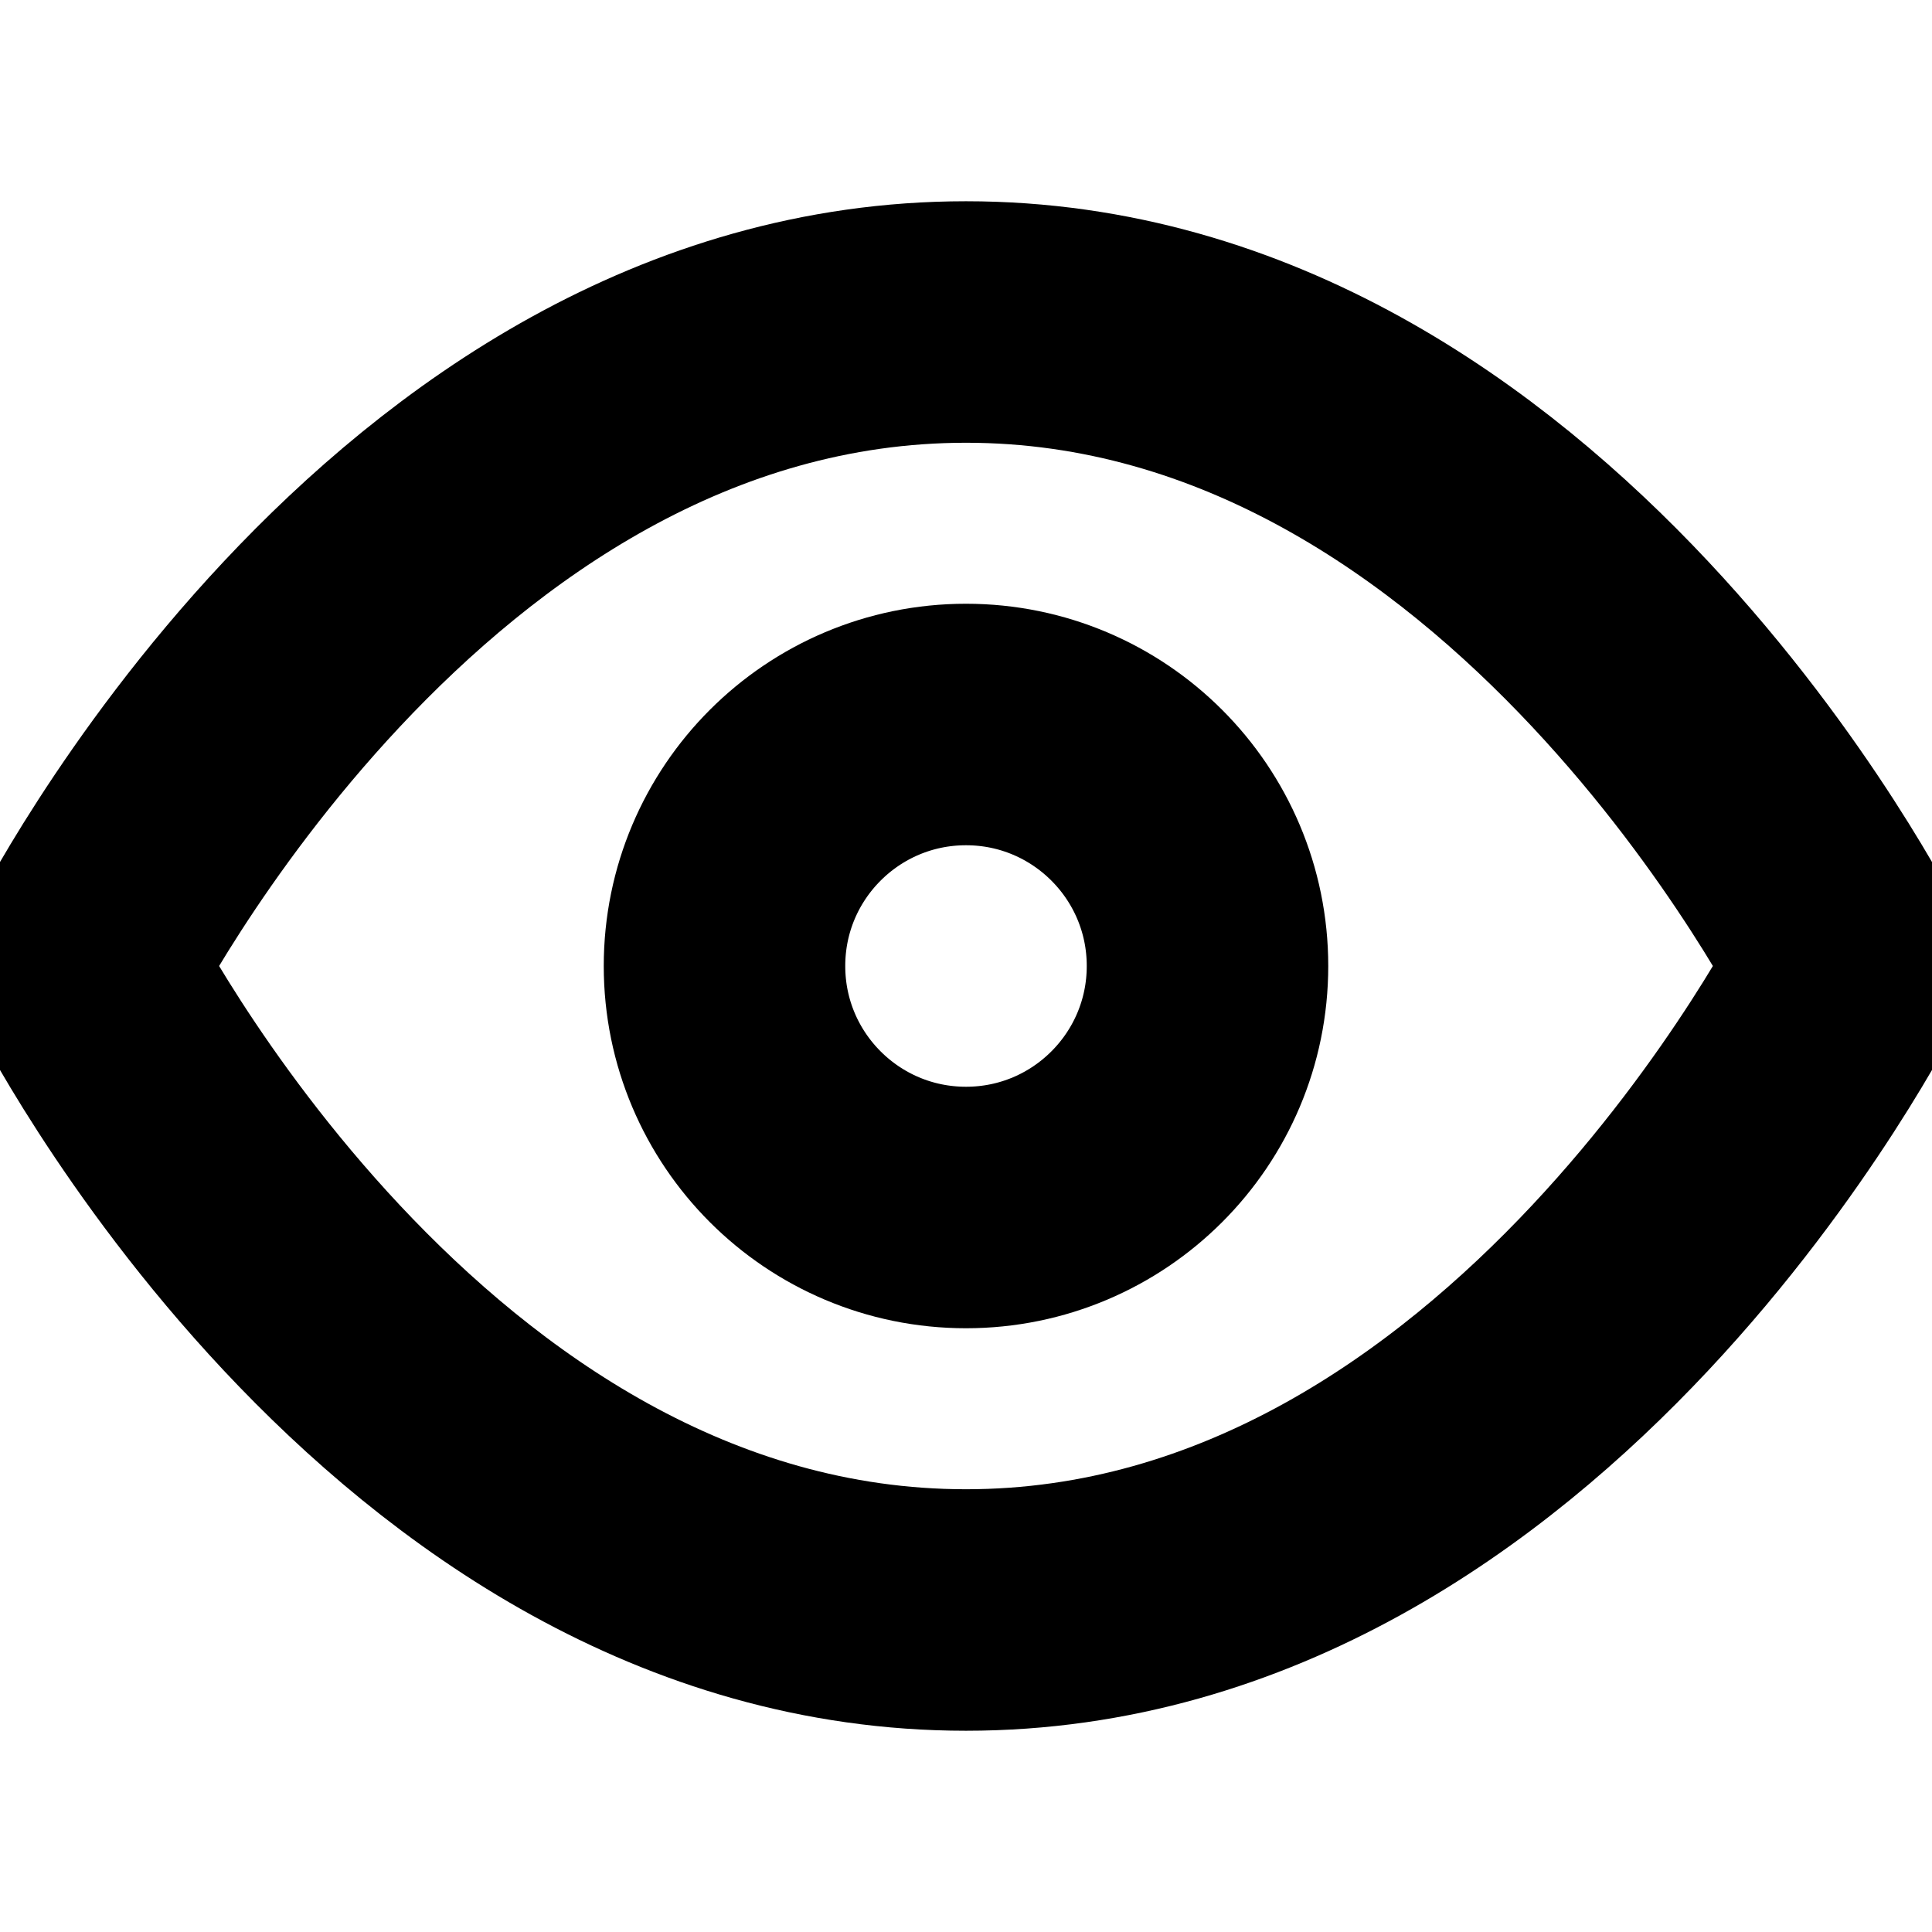
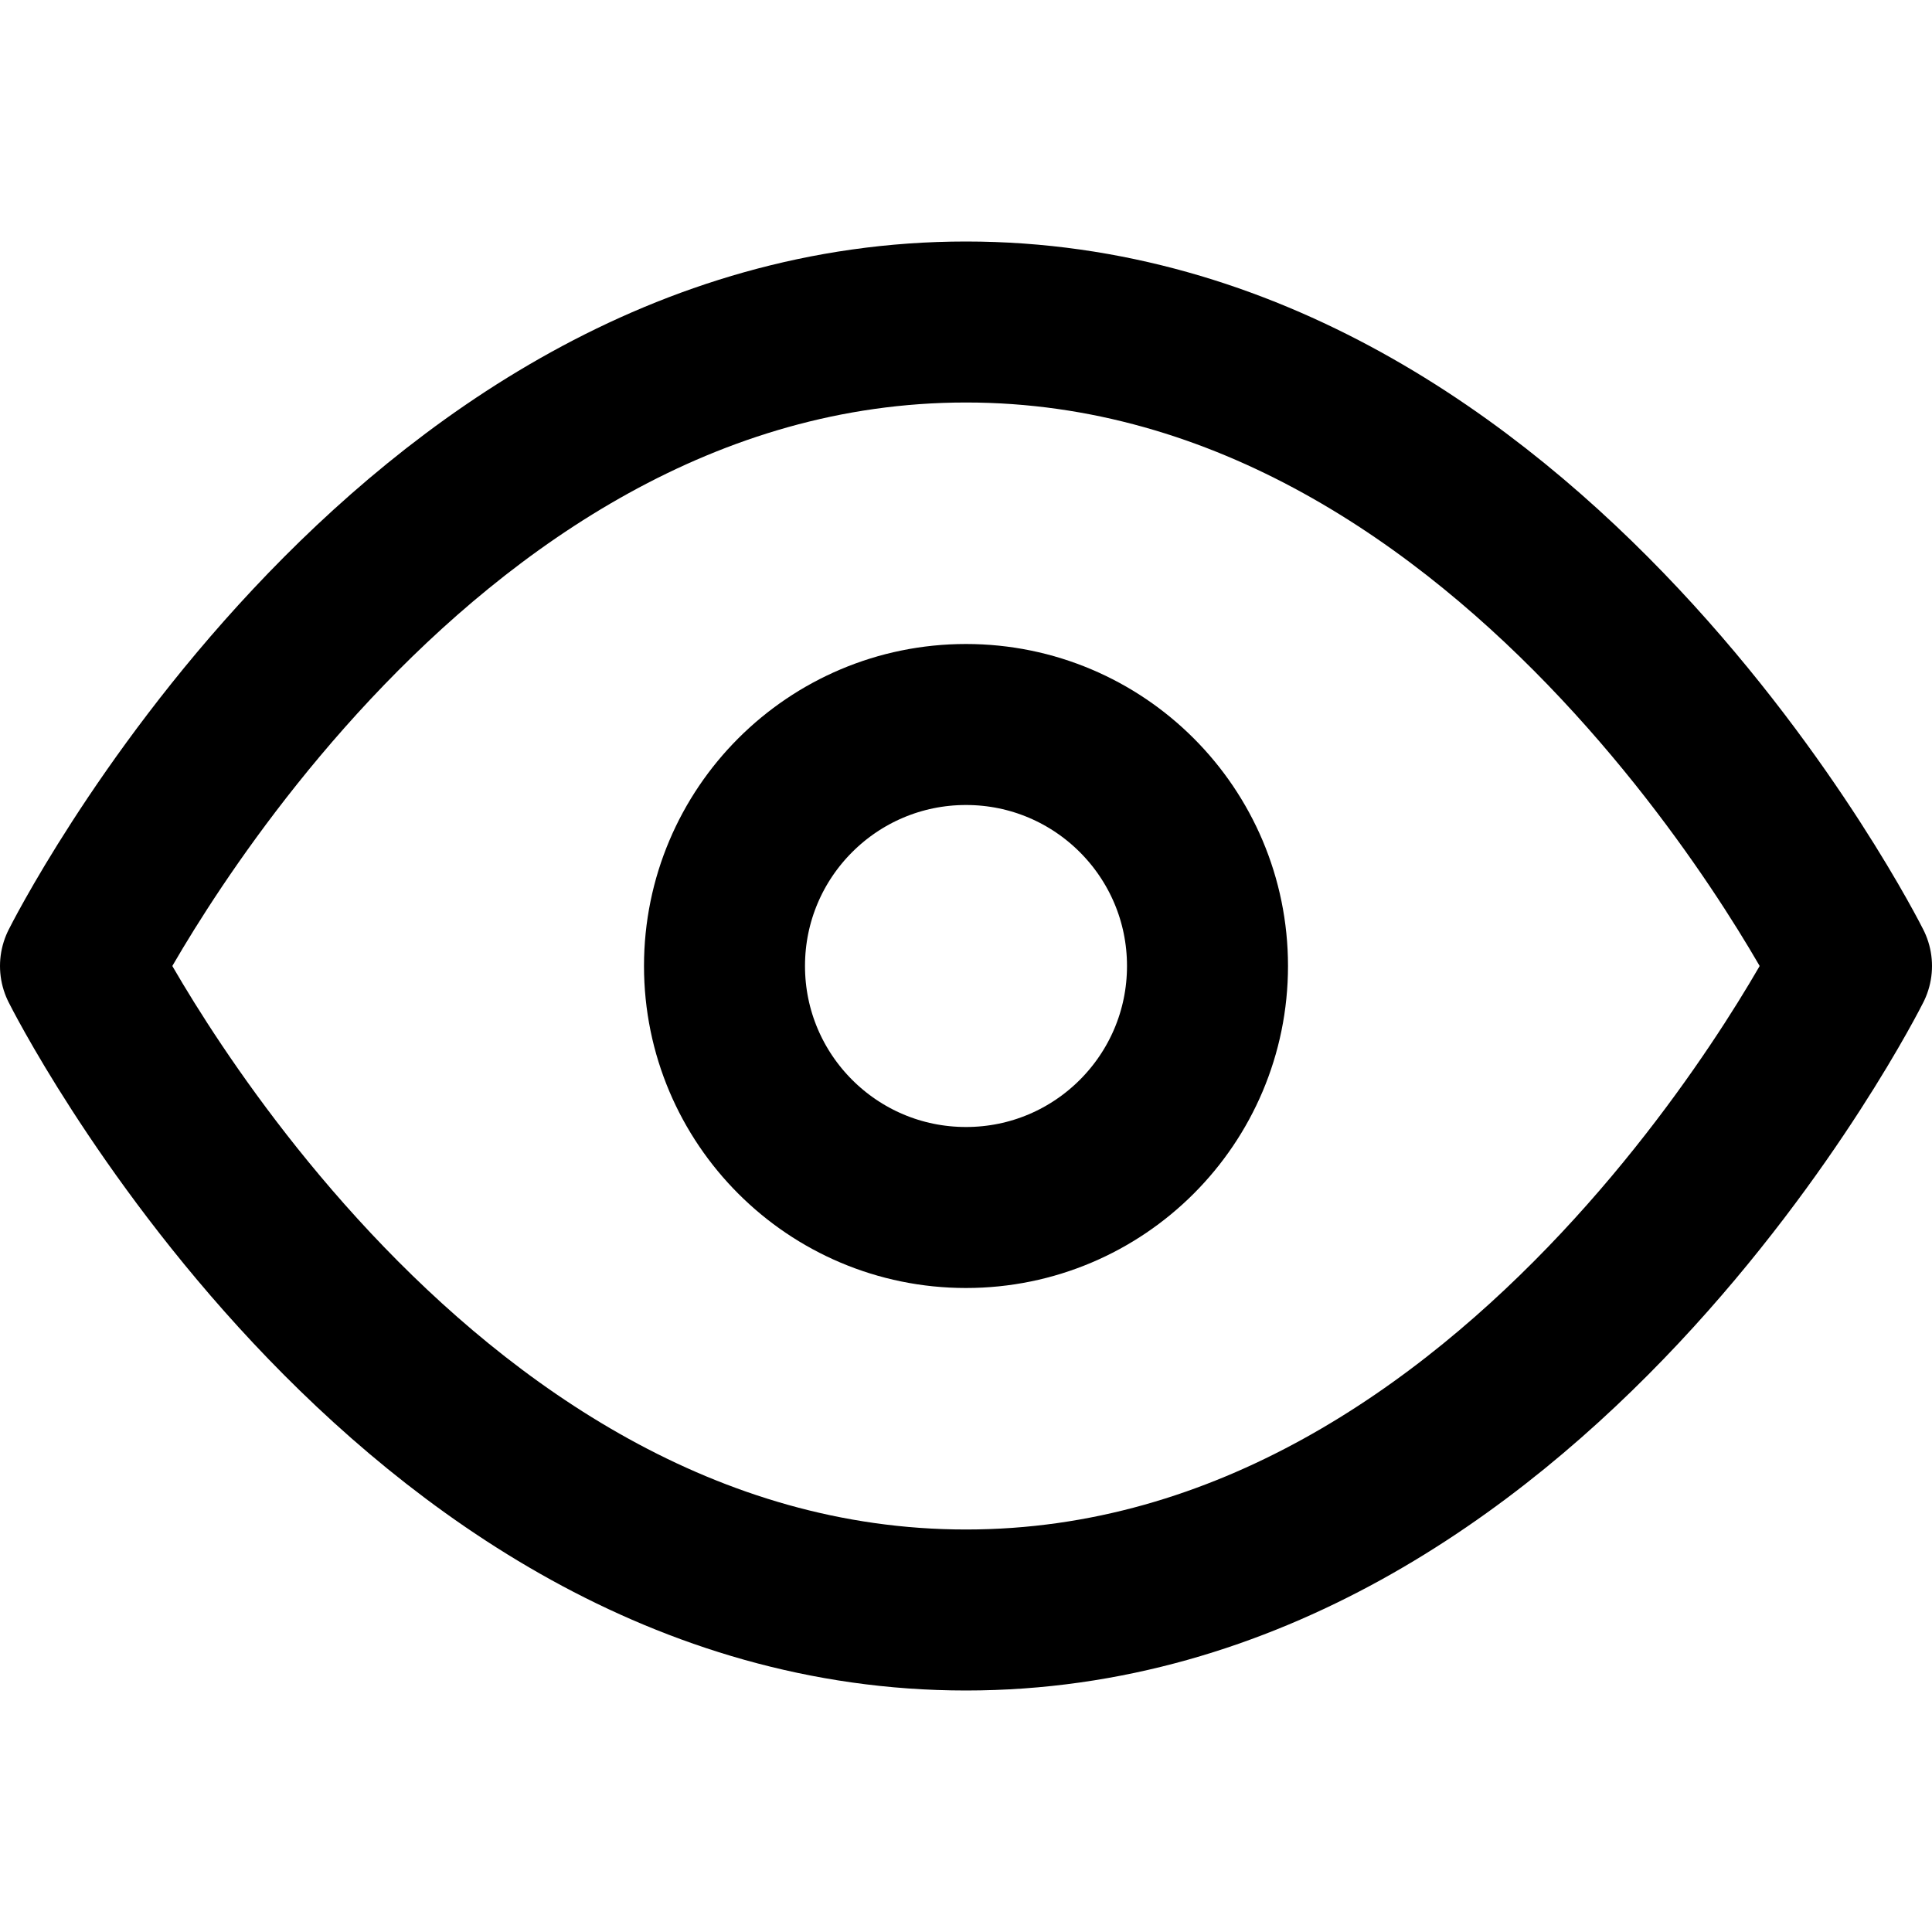
- <svg xmlns="http://www.w3.org/2000/svg" width="20" height="20" viewBox="0 0 24 24" fill="none" stroke="currentColor" stroke-width="3" stroke-linecap="round" stroke-linejoin="round" class="feather feather-eye">
+ <svg xmlns="http://www.w3.org/2000/svg" width="20" height="20" viewBox="0 0 24 24" fill="none" stroke="currentColor" stroke-width="2" stroke-linecap="round" stroke-linejoin="round" class="feather feather-eye">
  <path d="M1 12s4-8 11-8 11 8 11 8-4 8-11 8-11-8-11-8z" />
  <circle cx="12" cy="12" r="3" />
</svg>
